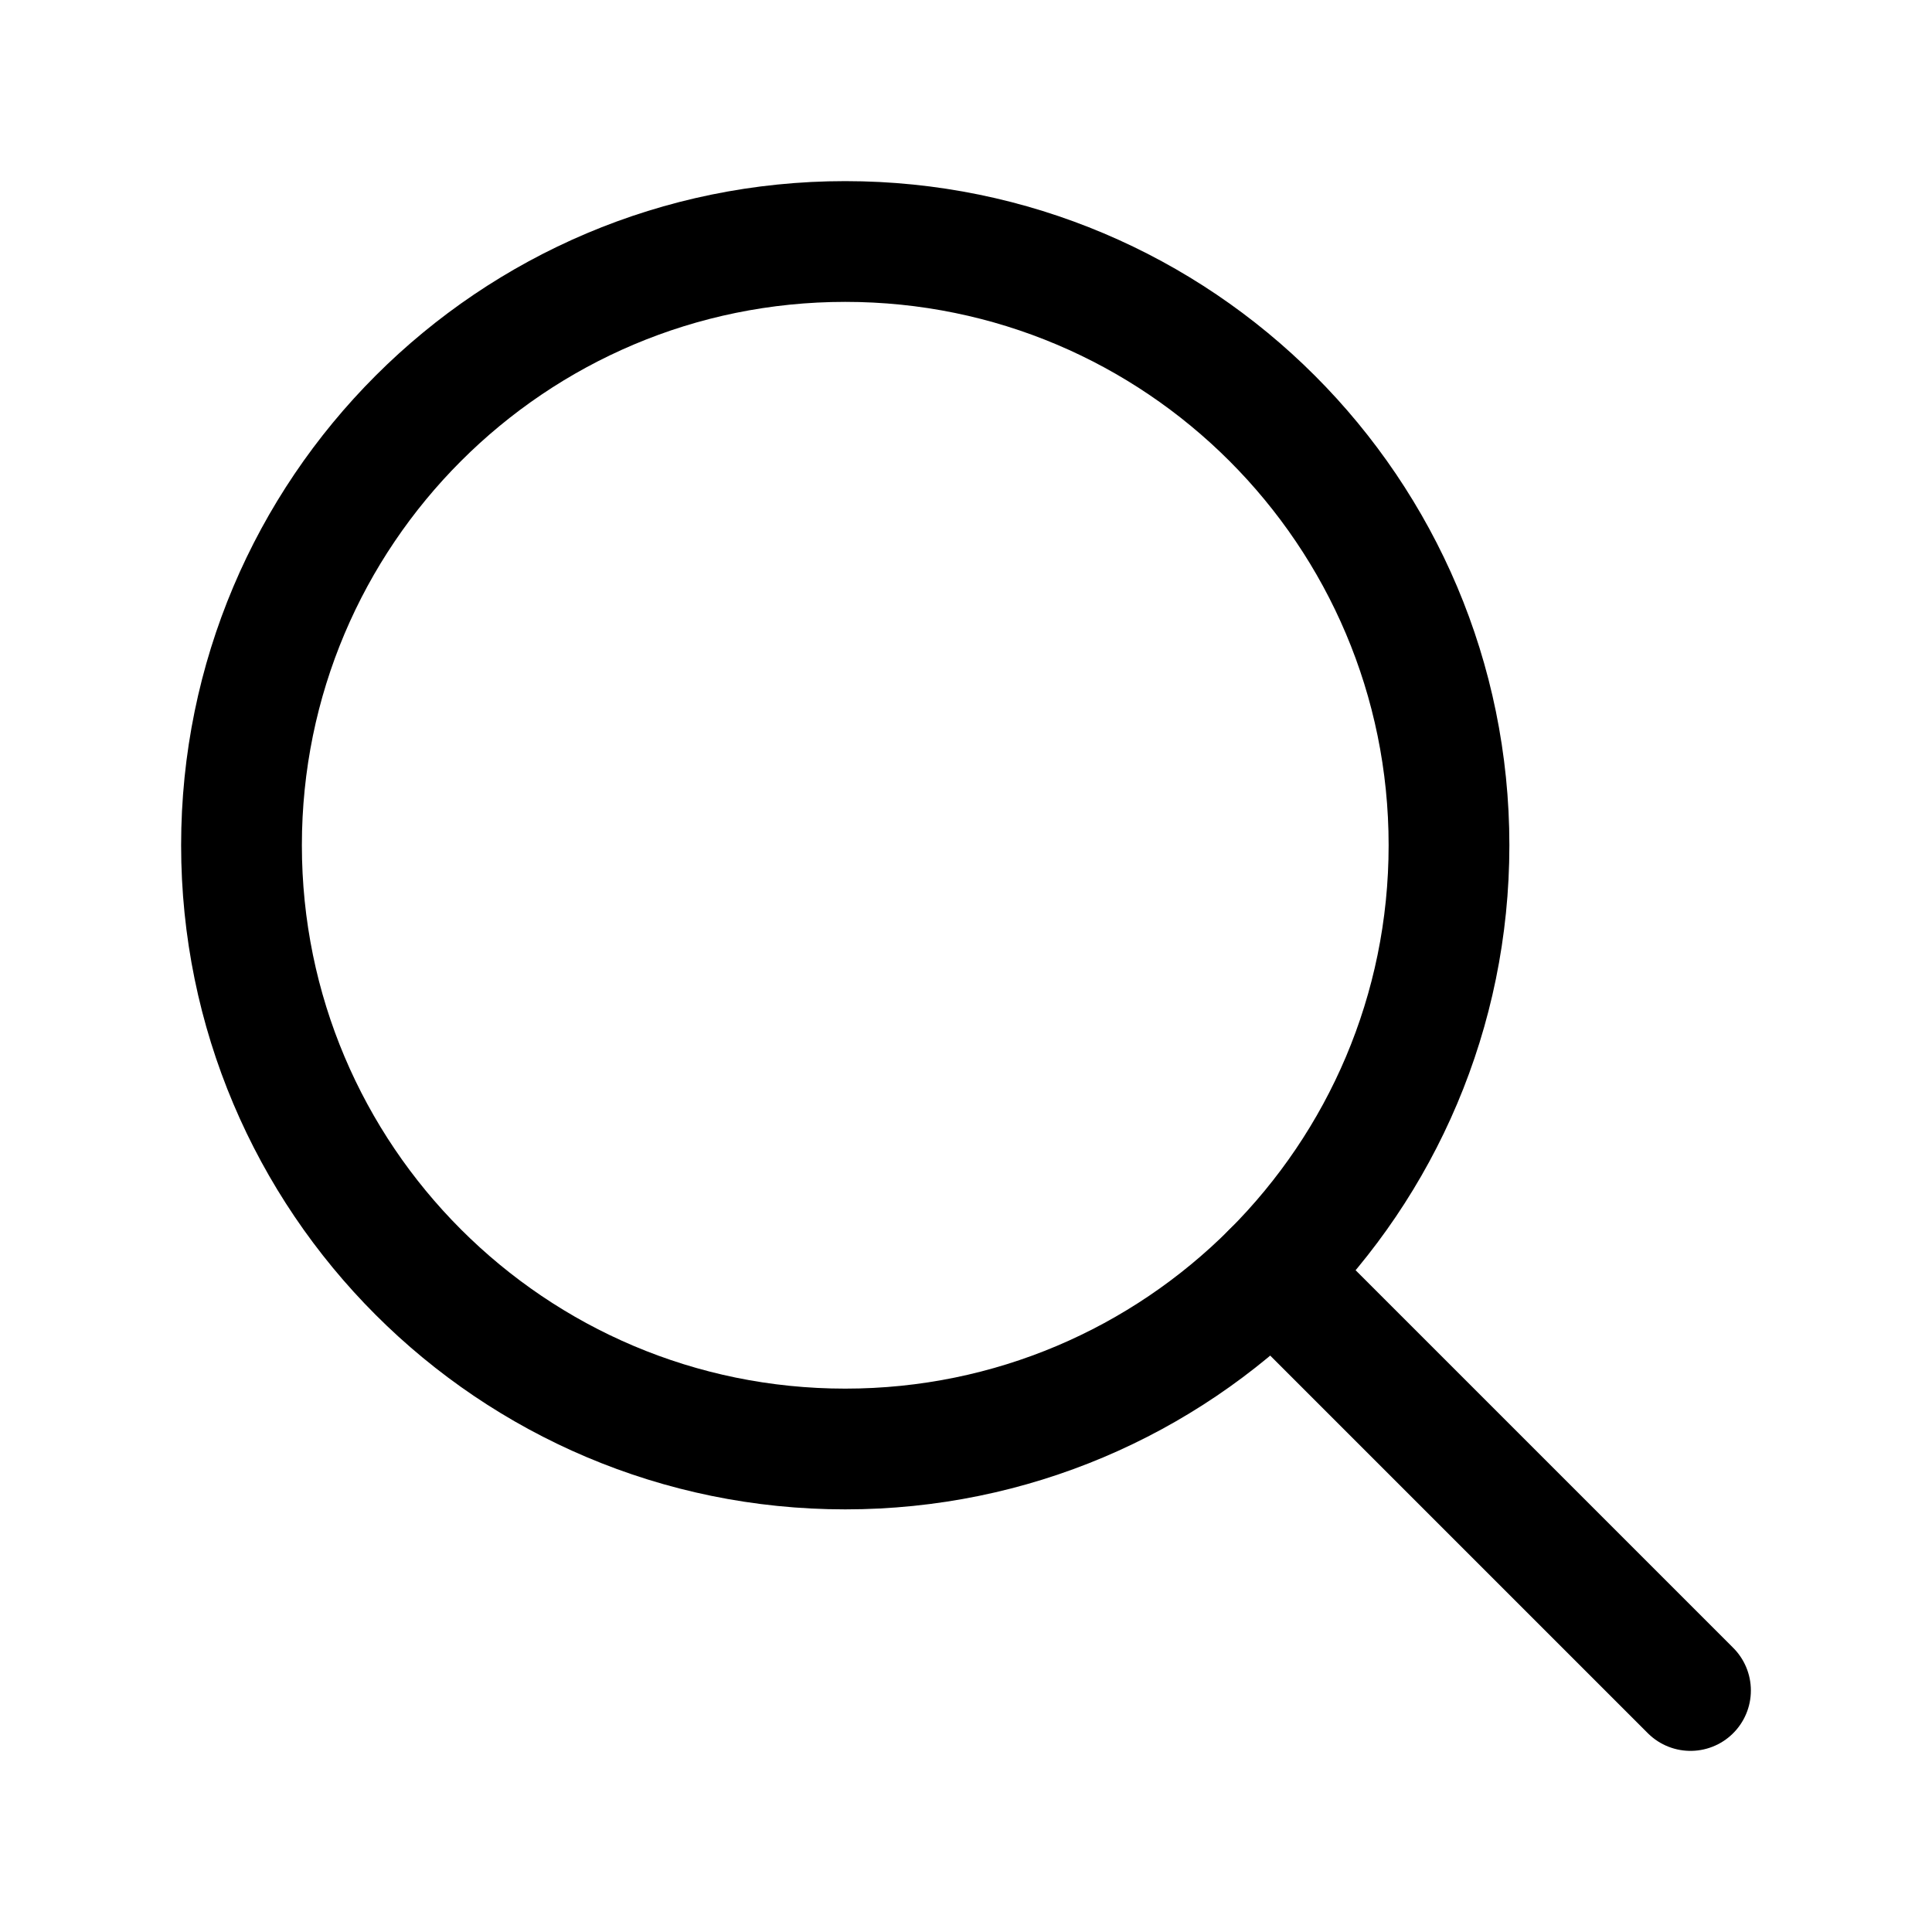
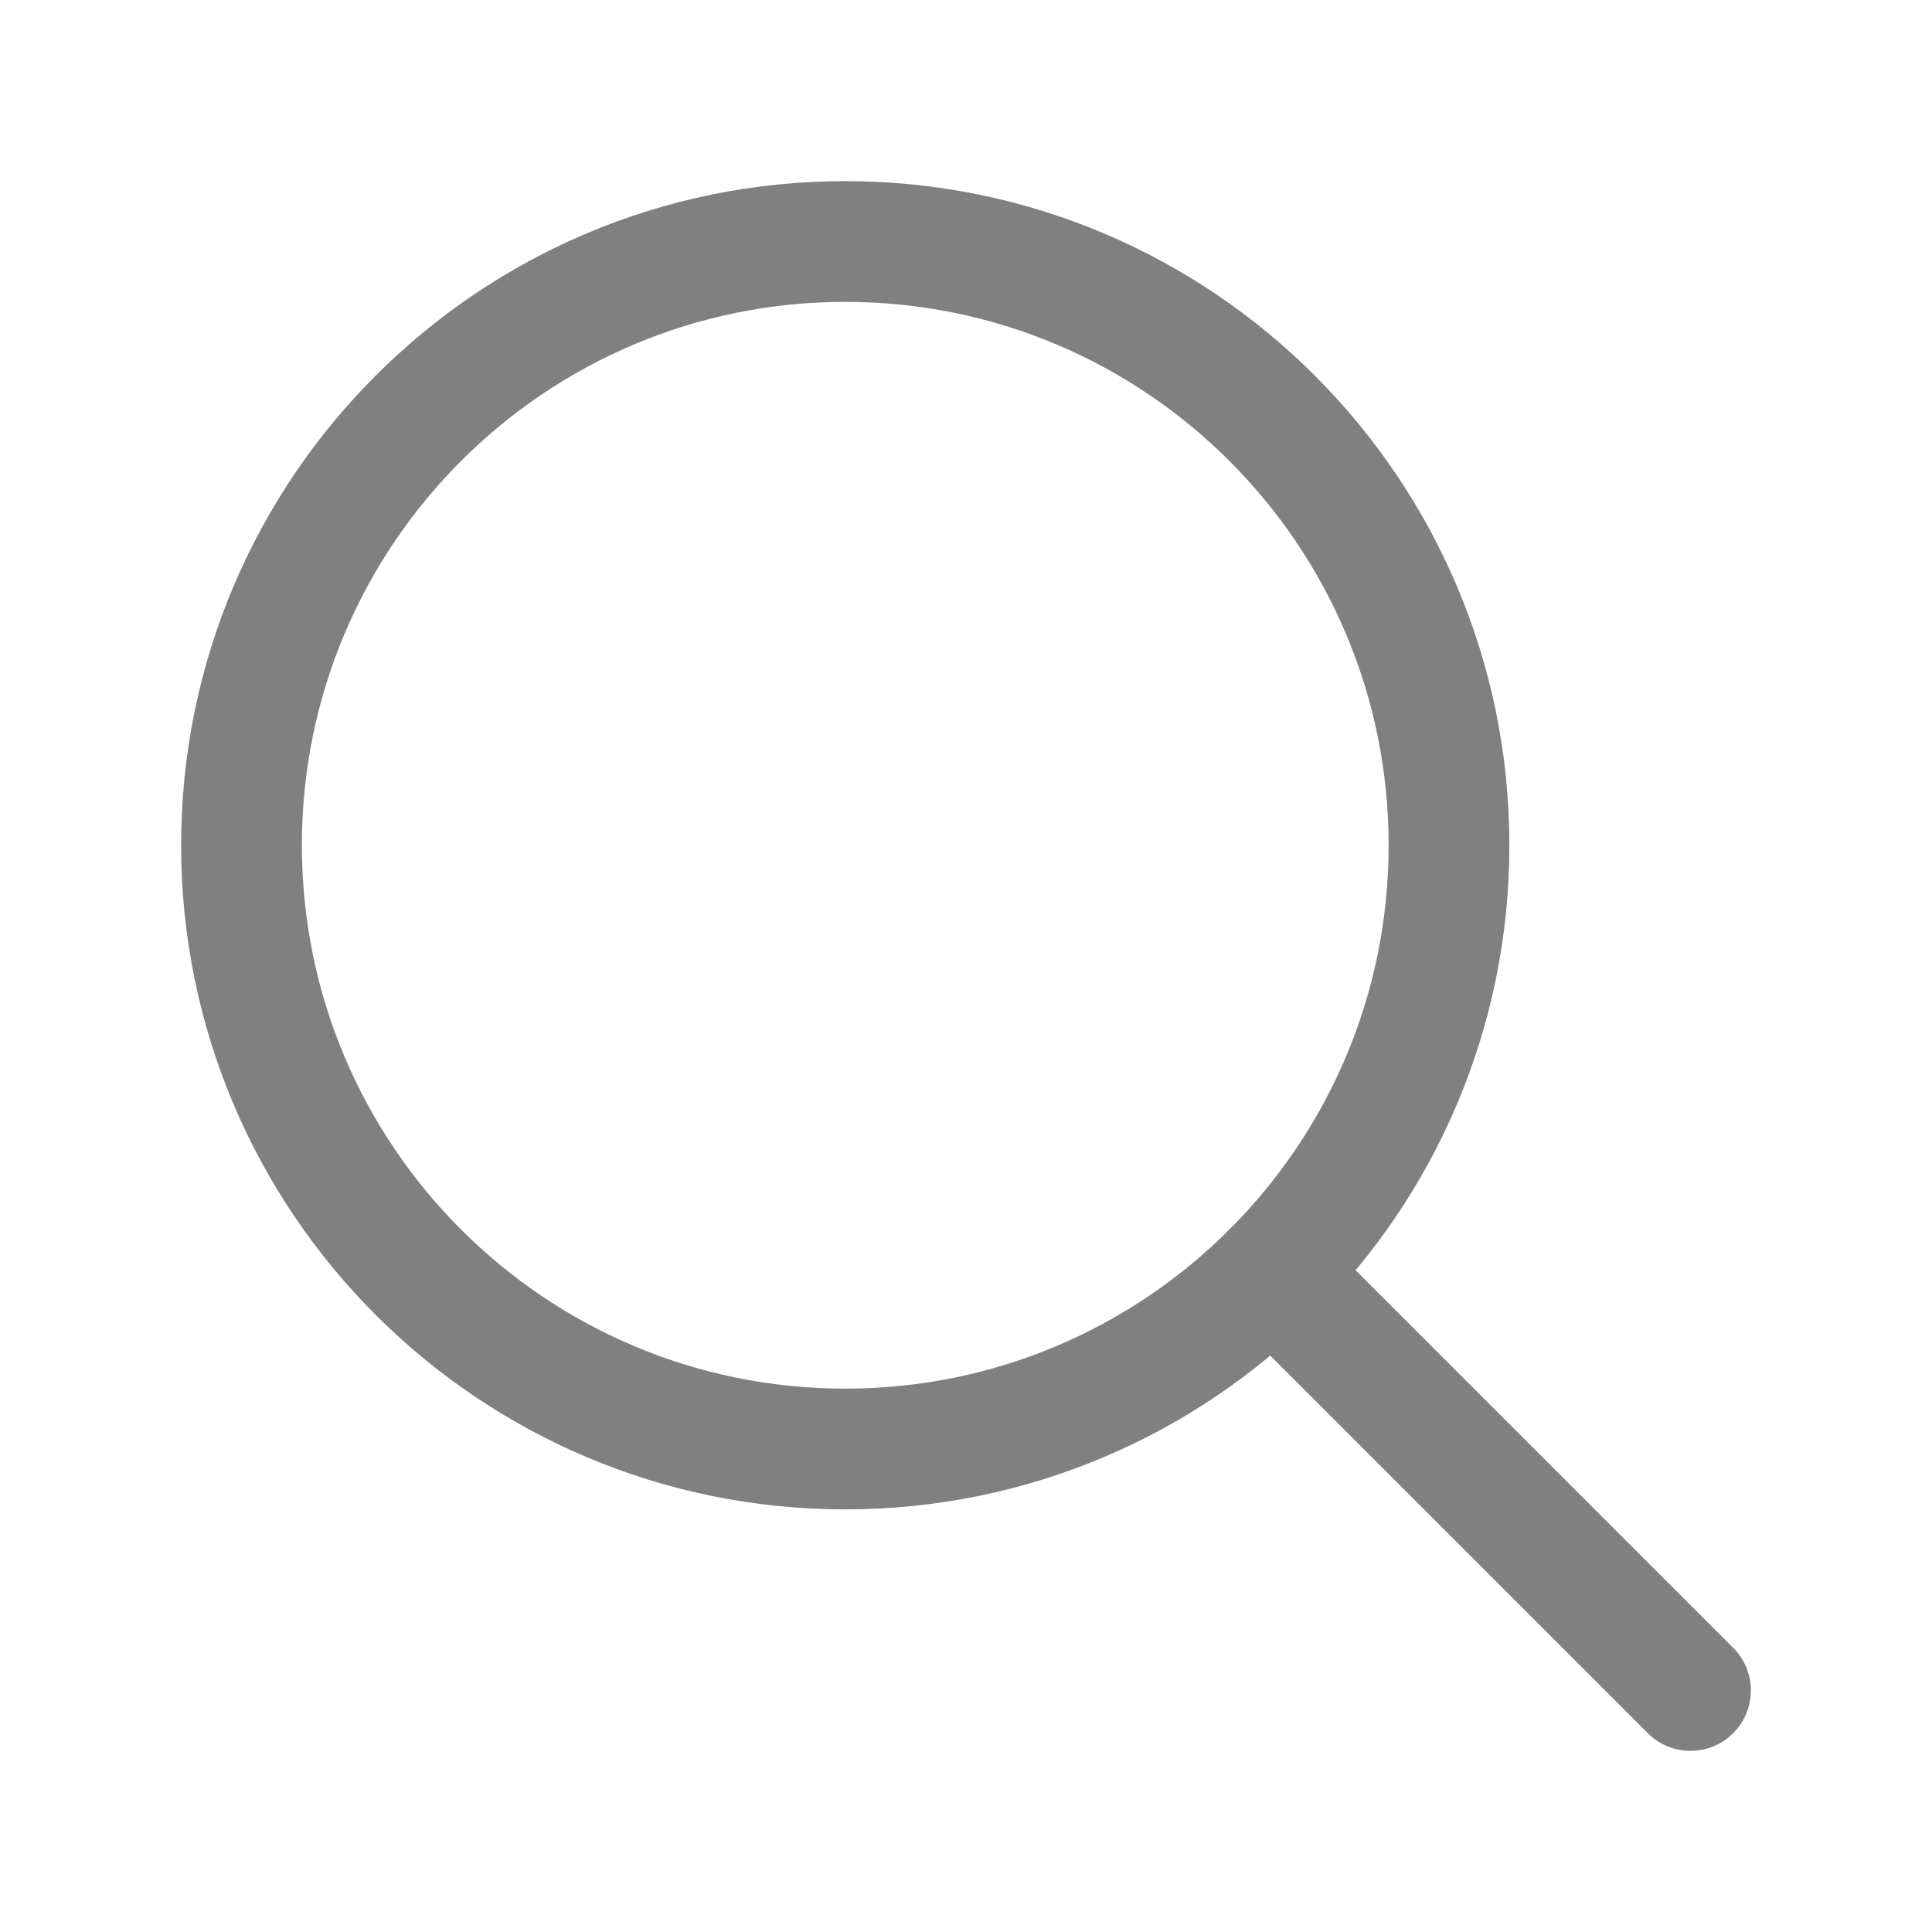
<svg xmlns="http://www.w3.org/2000/svg" viewBox="0 0 256 256">
  <rect width="256" height="256" fill="none" />
-   <circle cx="112" cy="112" r="80" fill="none" stroke="currentColor" stroke-linecap="round" stroke-linejoin="round" stroke-width="16" />
-   <line x1="168.57" y1="168.57" x2="224" y2="224" fill="none" stroke="currentColor" stroke-linecap="round" stroke-linejoin="round" stroke-width="16" />
+   <circle cx="112" cy="112" r="80" fill="none" stroke="grey" stroke-linecap="round" stroke-linejoin="round" stroke-width="16" />
+   <line x1="168.57" y1="168.57" x2="224" y2="224" fill="none" stroke="grey" stroke-linecap="round" stroke-linejoin="round" stroke-width="16" />
</svg>
